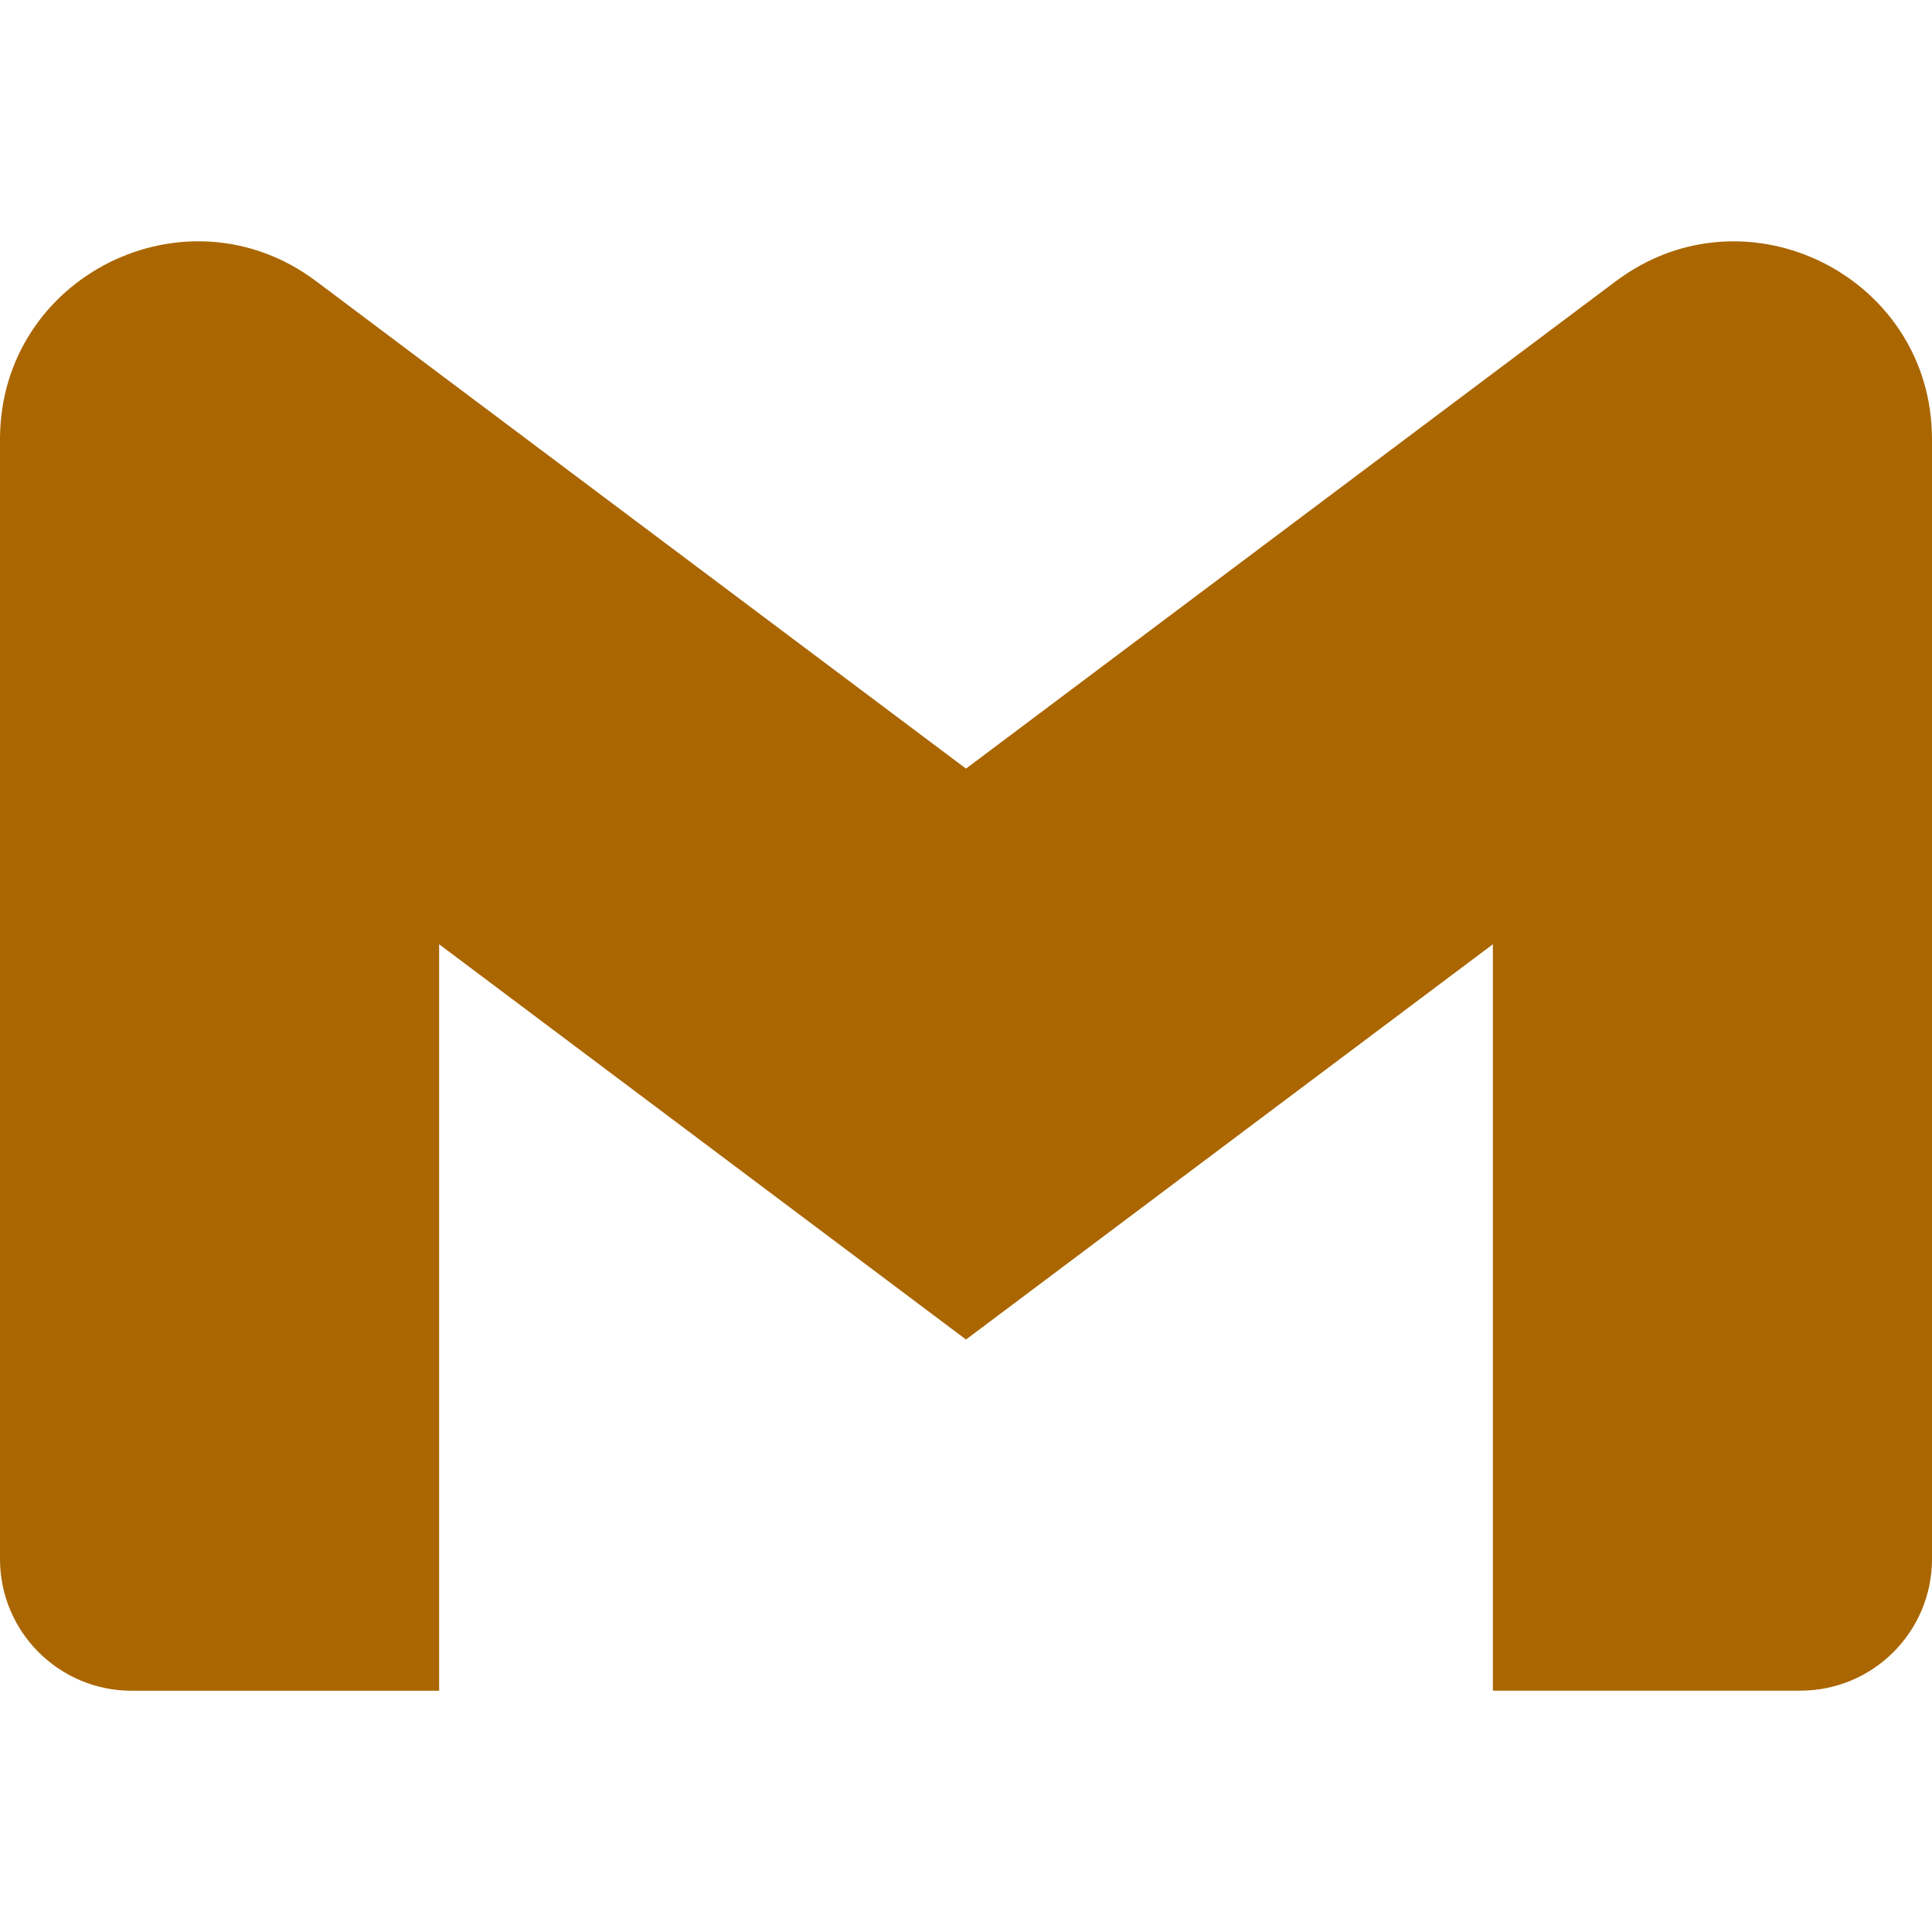
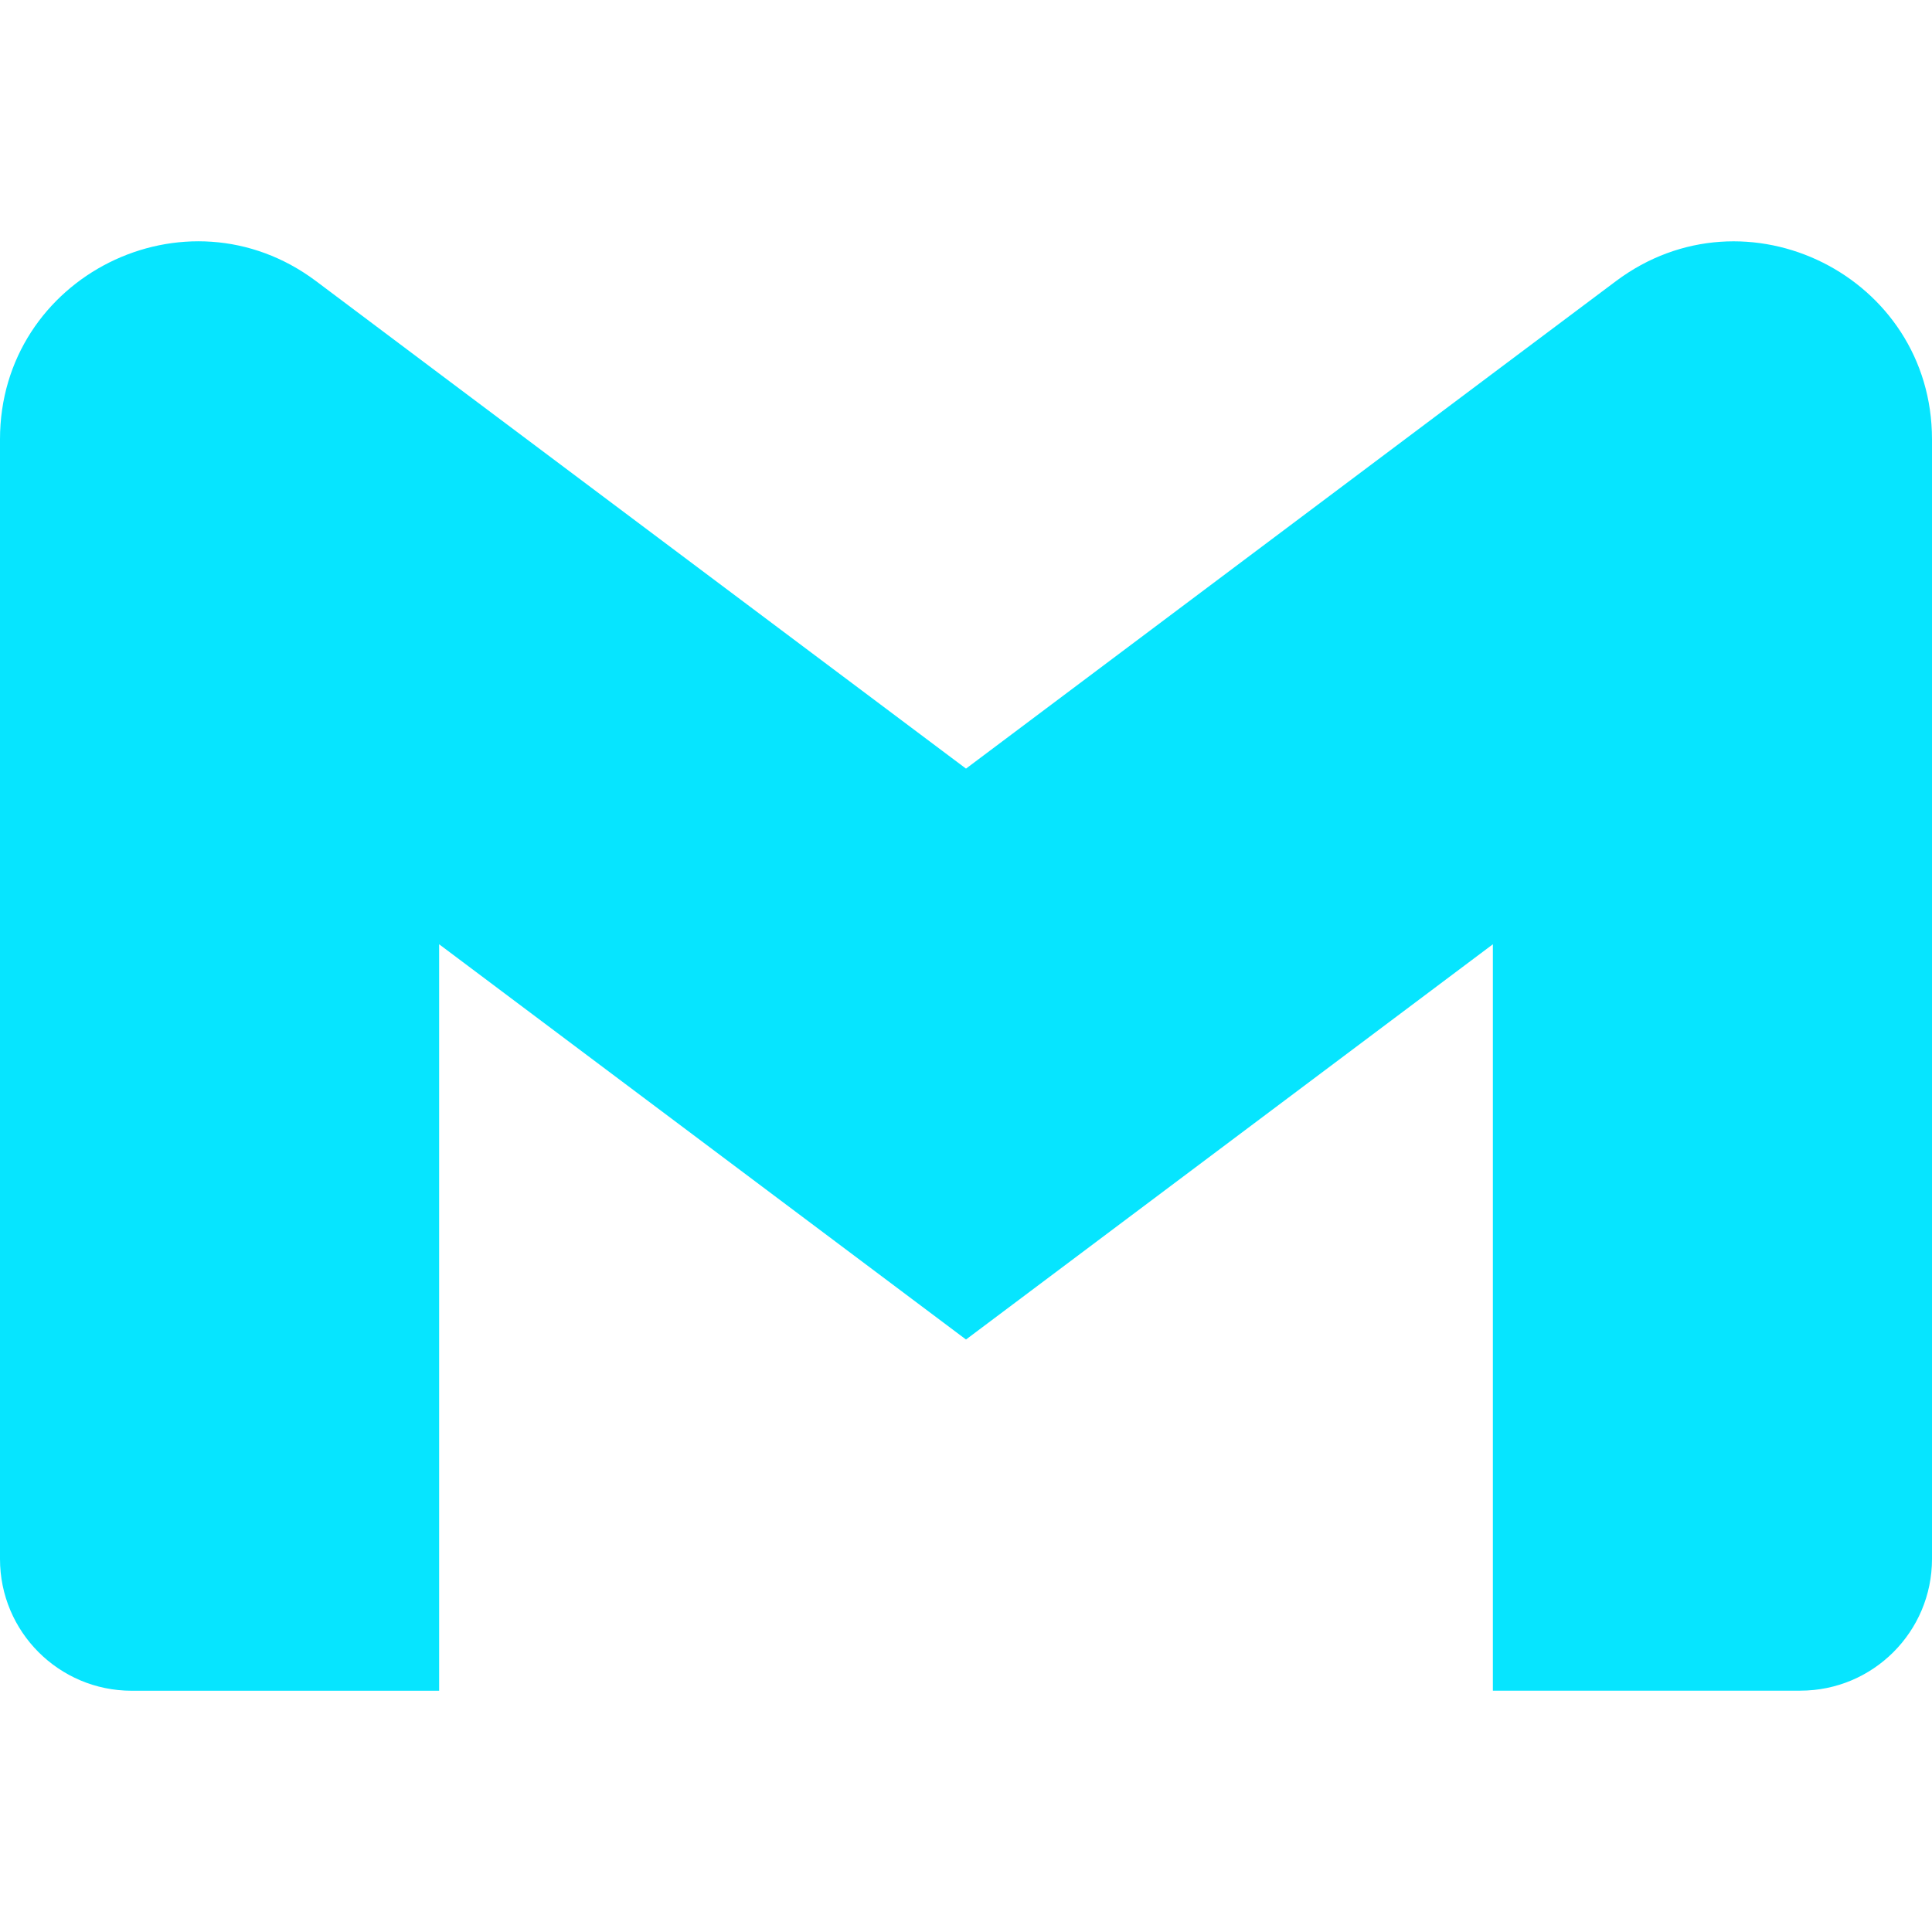
<svg xmlns="http://www.w3.org/2000/svg" role="img" viewBox="0 0 24 24">
-   <path fill="#aa6600" d="M24 5.457v13.909c0 .904-.732 1.636-1.636 1.636h-3.819V11.73L12 16.64l-6.545-4.91v9.273H1.636A1.636 1.636 0 0 1 0 19.366V5.457c0-2.023 2.309-3.178 3.927-1.964L5.455 4.64 12 9.548l6.545-4.91 1.528-1.145C21.69 2.28 24 3.434 24 5.457z" />
+   <path fill="#06E5FF" d="M24 5.457v13.909c0 .904-.732 1.636-1.636 1.636h-3.819V11.73L12 16.64l-6.545-4.91v9.273H1.636A1.636 1.636 0 0 1 0 19.366V5.457c0-2.023 2.309-3.178 3.927-1.964L5.455 4.64 12 9.548l6.545-4.91 1.528-1.145C21.69 2.28 24 3.434 24 5.457z" />
</svg>
